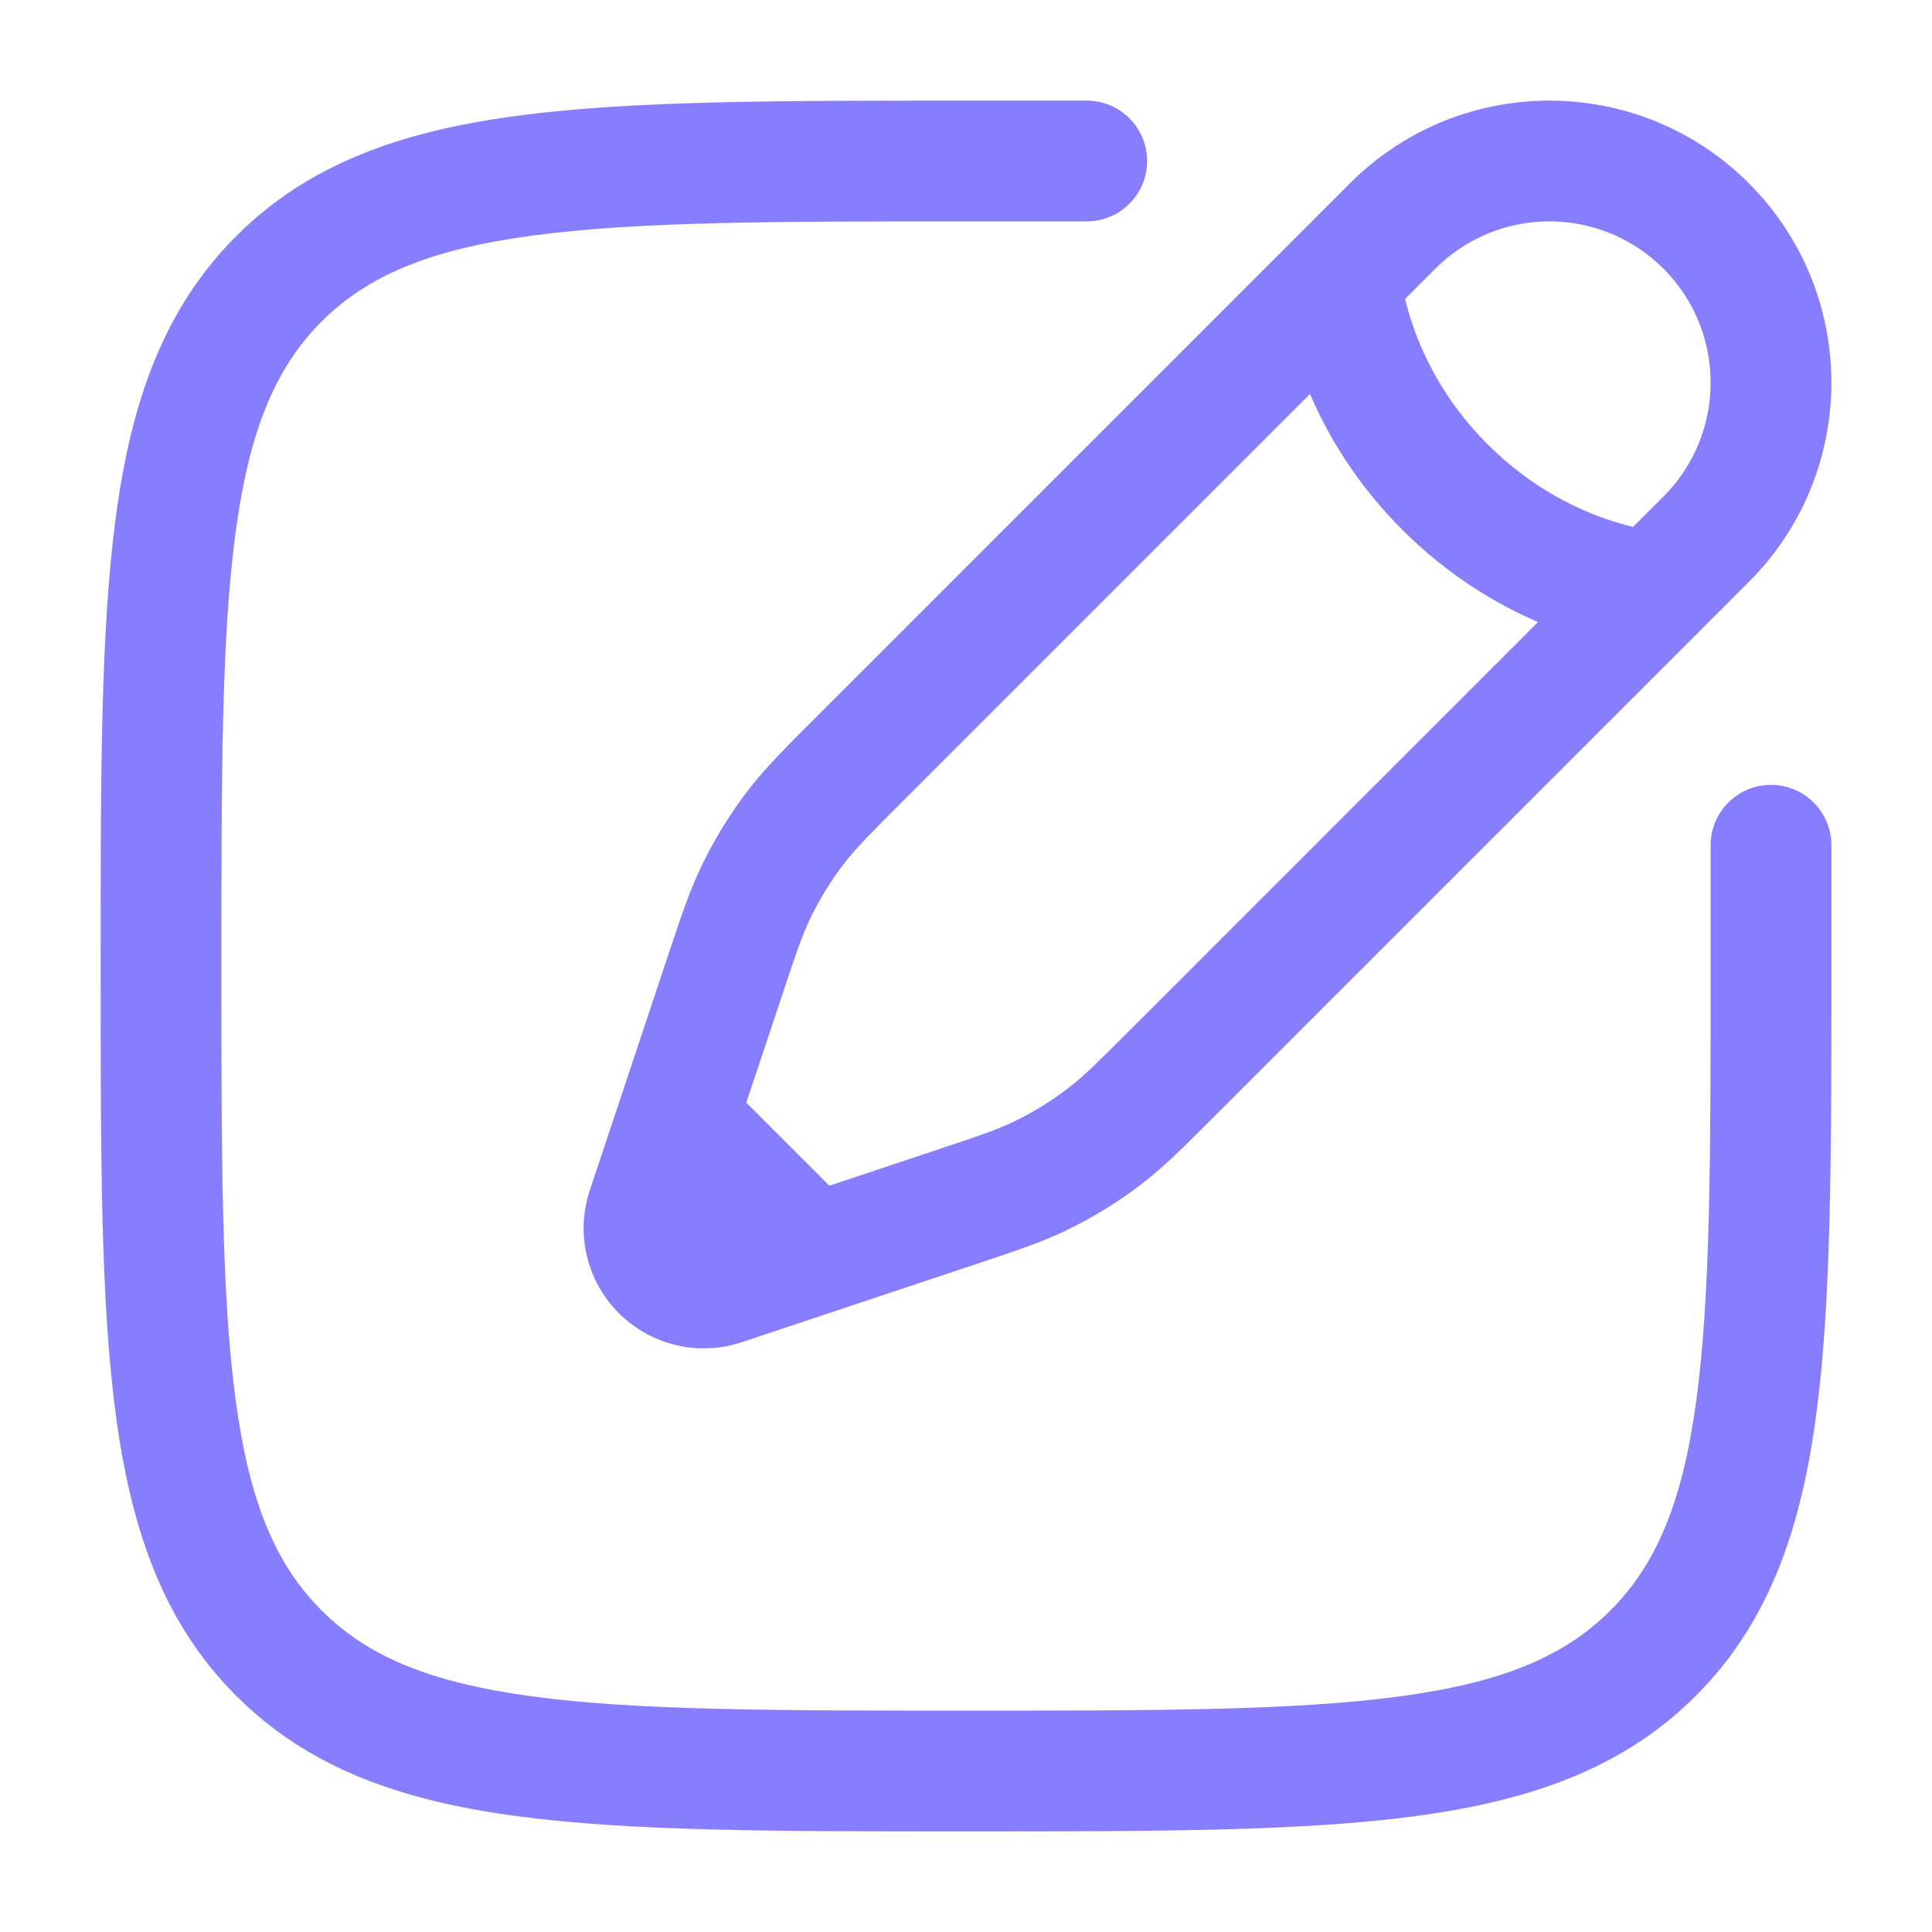
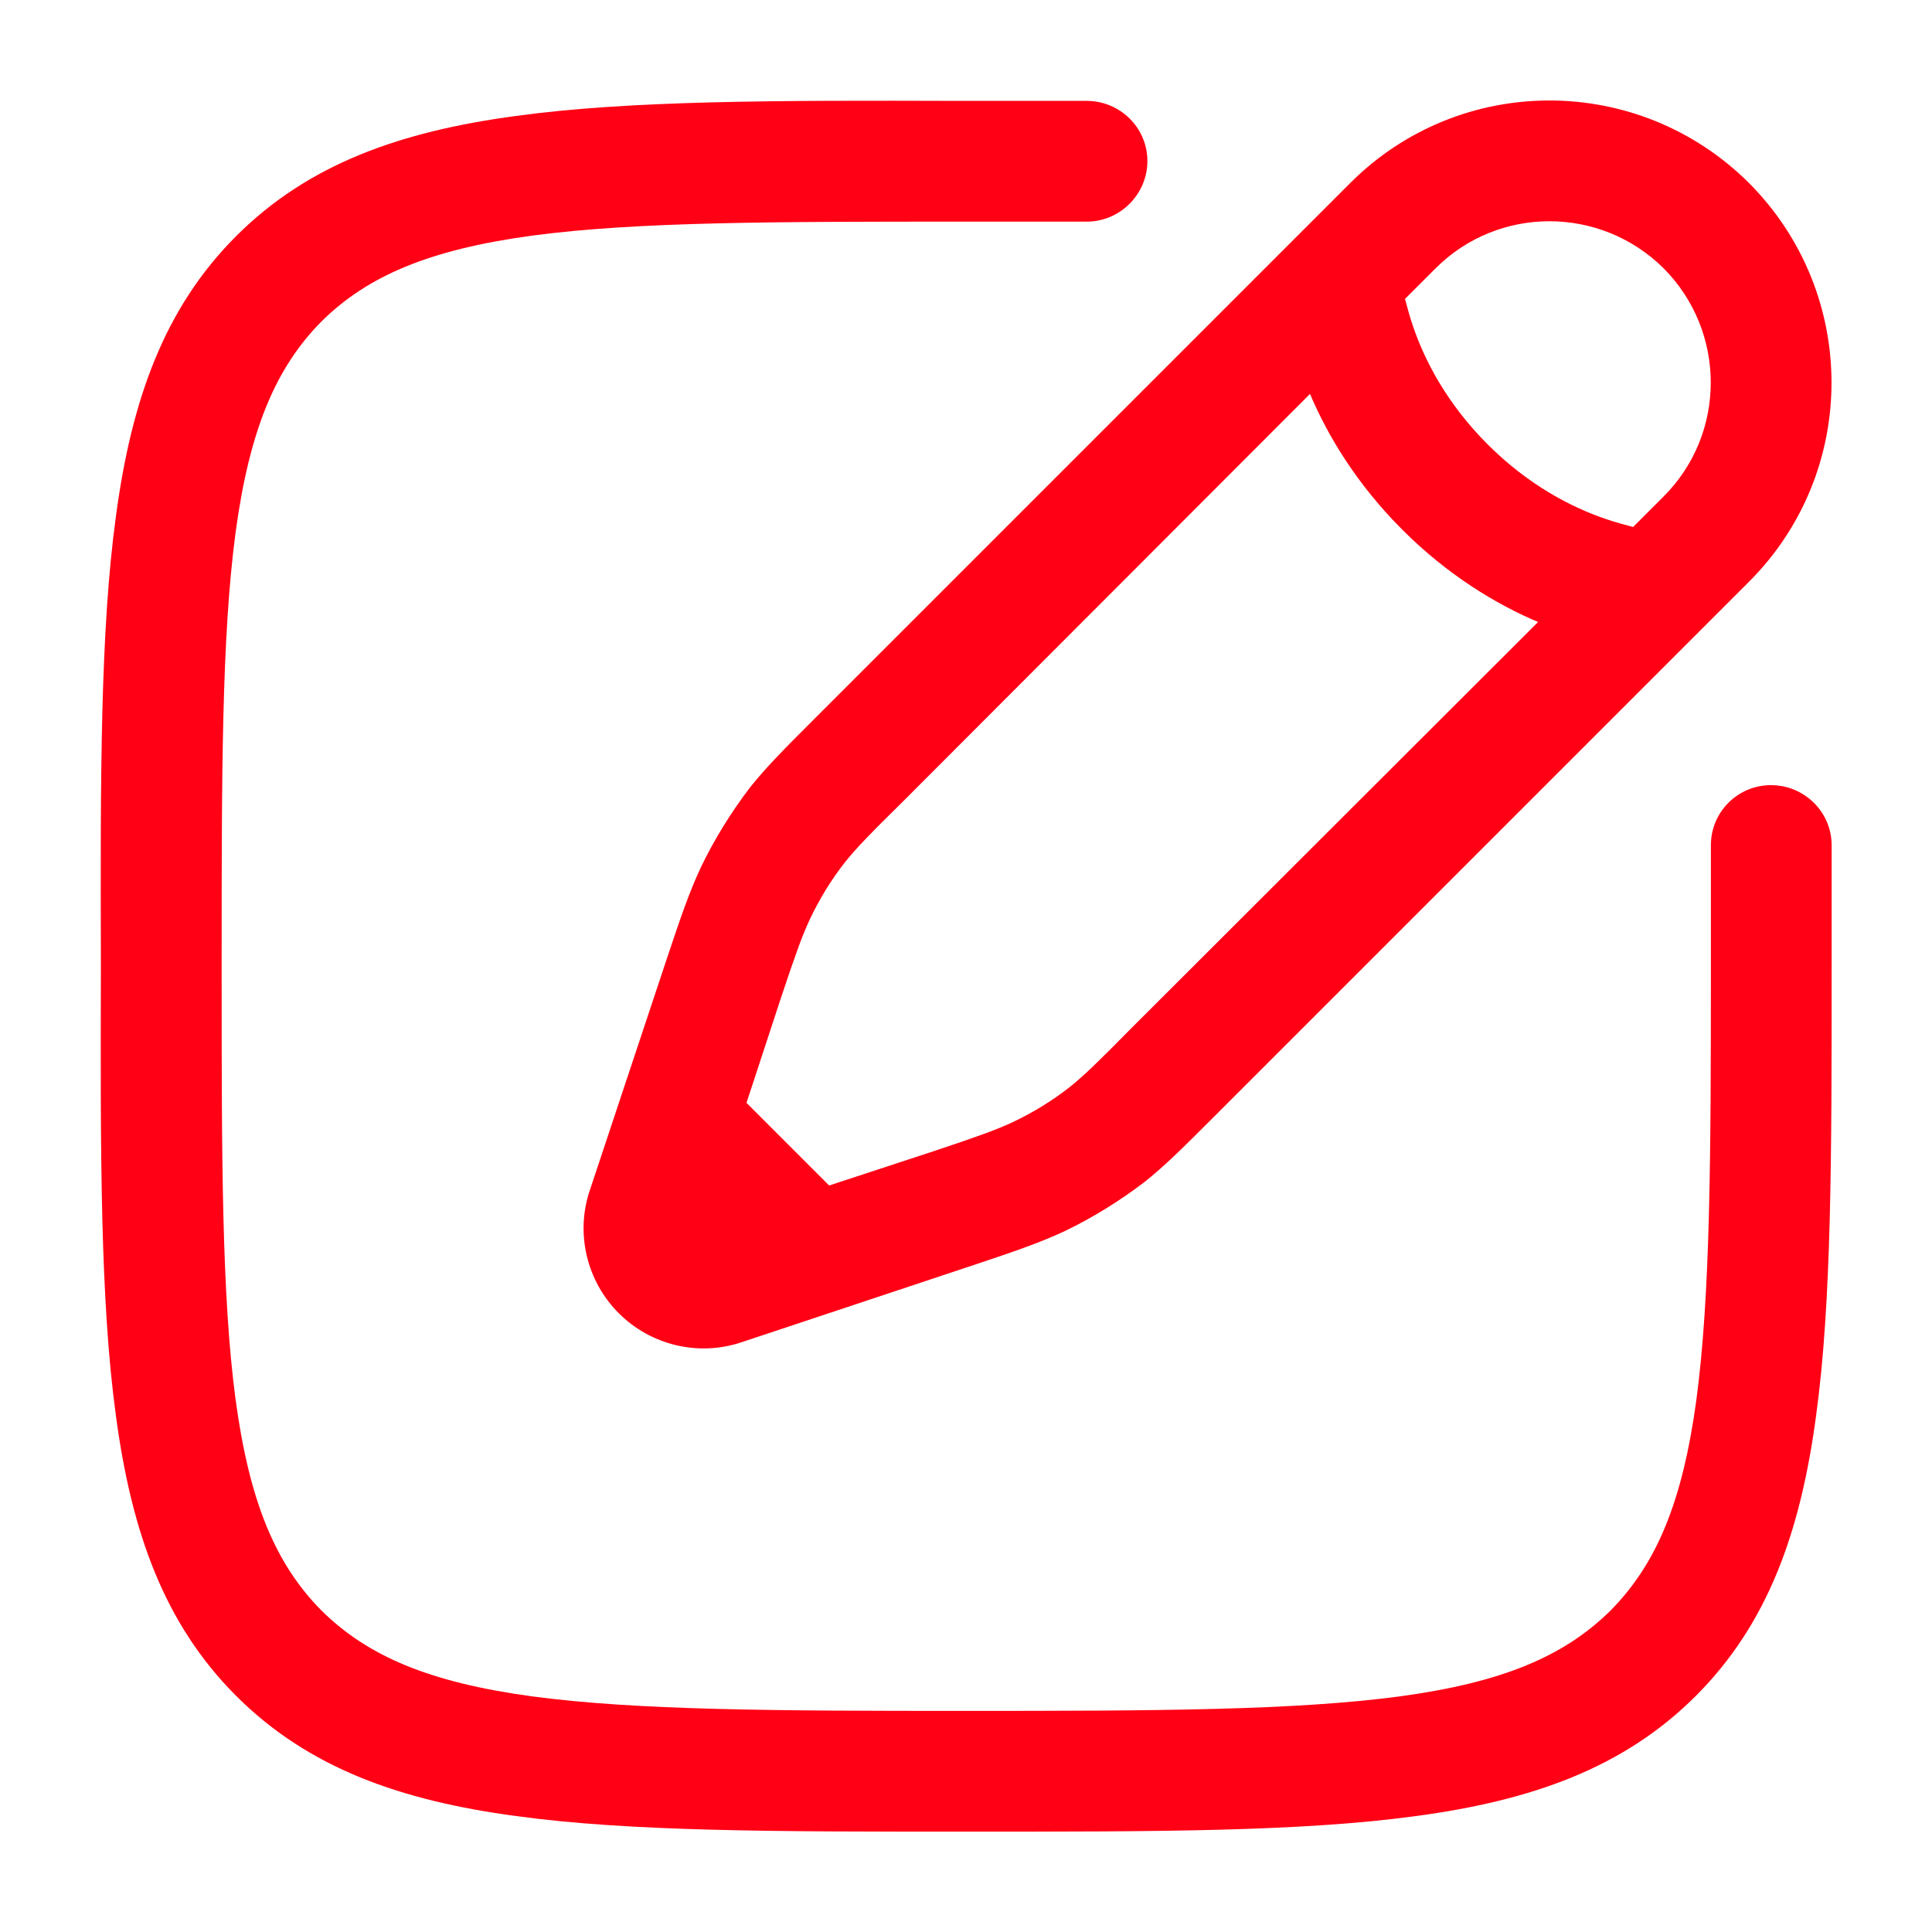
- <svg xmlns="http://www.w3.org/2000/svg" width="36" height="36" viewBox="0 0 36 36" fill="none">
-   <path fill-rule="evenodd" clip-rule="evenodd" d="M17.914 1.875H20.25C20.871 1.875 21.375 2.379 21.375 3C21.375 3.621 20.871 4.125 20.25 4.125H18C14.433 4.125 11.87 4.127 9.92 4.39C8.003 4.647 6.847 5.138 5.992 5.992C5.138 6.847 4.647 8.003 4.39 9.92C4.127 11.87 4.125 14.433 4.125 18C4.125 21.567 4.127 24.13 4.39 26.08C4.647 27.997 5.138 29.153 5.992 30.008C6.847 30.862 8.003 31.353 9.92 31.61C11.87 31.873 14.433 31.875 18 31.875C21.567 31.875 24.13 31.873 26.08 31.61C27.997 31.353 29.153 30.862 30.008 30.008C30.862 29.153 31.353 27.997 31.61 26.08C31.873 24.13 31.875 21.567 31.875 18V15.75C31.875 15.129 32.379 14.625 33 14.625C33.621 14.625 34.125 15.129 34.125 15.75V18.086C34.125 21.549 34.125 24.262 33.84 26.379C33.549 28.547 32.941 30.257 31.599 31.599C30.257 32.941 28.547 33.549 26.379 33.84C24.262 34.125 21.549 34.125 18.086 34.125H17.914C14.451 34.125 11.738 34.125 9.621 33.84C7.453 33.549 5.743 32.941 4.401 31.599C3.059 30.257 2.451 28.547 2.16 26.379C1.875 24.262 1.875 21.549 1.875 18.086V17.914C1.875 14.451 1.875 11.738 2.16 9.621C2.451 7.453 3.059 5.743 4.401 4.401C5.743 3.059 7.453 2.451 9.621 2.16C11.738 1.875 14.451 1.875 17.914 1.875ZM25.156 3.414C27.208 1.362 30.534 1.362 32.586 3.414C34.638 5.466 34.638 8.792 32.586 10.844L22.614 20.816C22.057 21.373 21.708 21.722 21.319 22.026C20.86 22.384 20.364 22.69 19.839 22.94C19.393 23.153 18.925 23.309 18.178 23.558L13.821 25.01C13.017 25.278 12.13 25.069 11.531 24.469C10.931 23.87 10.722 22.983 10.99 22.179L12.442 17.822C12.691 17.075 12.847 16.607 13.06 16.161C13.31 15.636 13.616 15.14 13.974 14.681C14.278 14.292 14.627 13.943 15.184 13.386L25.156 3.414ZM30.995 5.005C29.822 3.832 27.92 3.832 26.747 5.005L26.182 5.57C26.216 5.714 26.264 5.885 26.33 6.076C26.545 6.696 26.952 7.512 27.72 8.28C28.488 9.048 29.304 9.455 29.924 9.67C30.115 9.736 30.286 9.784 30.43 9.818L30.995 9.253C32.168 8.08 32.168 6.178 30.995 5.005ZM28.658 11.591C27.884 11.258 26.982 10.724 26.129 9.871C25.276 9.018 24.742 8.116 24.409 7.342L16.826 14.925C16.201 15.55 15.957 15.798 15.748 16.065C15.491 16.395 15.271 16.751 15.091 17.129C14.945 17.434 14.833 17.764 14.554 18.603L13.906 20.546L15.454 22.094L17.397 21.446C18.236 21.167 18.566 21.055 18.871 20.909C19.249 20.729 19.605 20.509 19.935 20.252C20.202 20.044 20.45 19.799 21.075 19.174L28.658 11.591Z" fill="#877EFF" />
+ <svg xmlns="http://www.w3.org/2000/svg" width="36" height="36">
+   <g class="layer">
+     <path clip-rule="evenodd" d="m17.91,1.88l2.34,0c0.62,0 1.13,0.5 1.13,1.12c0,0.62 -0.51,1.13 -1.13,1.13l-2.25,0c-3.57,0 -6.13,0 -8.08,0.26c-1.92,0.26 -3.07,0.75 -3.93,1.6c-0.85,0.86 -1.34,2.01 -1.6,3.93c-0.26,1.95 -0.26,4.51 -0.26,8.08c0,3.57 0,6.13 0.26,8.08c0.26,1.92 0.75,3.07 1.6,3.93c0.86,0.85 2.01,1.34 3.93,1.6c1.95,0.26 4.51,0.27 8.08,0.27c3.57,0 6.13,-0.01 8.08,-0.27c1.92,-0.26 3.07,-0.75 3.93,-1.6c0.85,-0.86 1.34,-2.01 1.6,-3.93c0.26,-1.95 0.27,-4.51 0.27,-8.08l0,-2.25c0,-0.62 0.5,-1.12 1.12,-1.12c0.62,0 1.13,0.5 1.13,1.12l0,2.34c0,3.46 0,6.17 -0.29,8.29c-0.29,2.17 -0.9,3.88 -2.24,5.22c-1.34,1.34 -3.05,1.95 -5.22,2.24c-2.12,0.29 -4.83,0.29 -8.29,0.29l-0.18,0c-3.46,0 -6.17,0 -8.29,-0.29c-2.17,-0.29 -3.88,-0.9 -5.22,-2.24c-1.34,-1.34 -1.95,-3.05 -2.24,-5.22c-0.29,-2.12 -0.29,-4.83 -0.28,-8.29l0,-0.18c-0.01,-3.46 -0.01,-6.17 0.28,-8.29c0.29,-2.17 0.9,-3.88 2.24,-5.22c1.34,-1.34 3.05,-1.95 5.22,-2.24c2.12,-0.29 4.83,-0.29 8.29,-0.28zm7.25,1.53c2.05,-2.05 5.37,-2.05 7.43,0c2.05,2.06 2.05,5.38 0,7.43l-9.98,9.98c-0.55,0.55 -0.9,0.9 -1.29,1.21c-0.46,0.35 -0.96,0.66 -1.48,0.91c-0.45,0.21 -0.91,0.37 -1.66,0.62l-4.36,1.45c-0.8,0.27 -1.69,0.06 -2.29,-0.54c-0.6,-0.6 -0.81,-1.49 -0.54,-2.29l1.45,-4.36c0.25,-0.75 0.41,-1.21 0.62,-1.66c0.25,-0.52 0.56,-1.02 0.91,-1.48c0.31,-0.39 0.66,-0.74 1.21,-1.29l9.98,-9.98zm5.84,1.59c-1.18,-1.17 -3.08,-1.17 -4.25,0l-0.57,0.57c0.04,0.14 0.08,0.31 0.15,0.51c0.21,0.62 0.62,1.43 1.39,2.2c0.77,0.77 1.58,1.18 2.2,1.39c0.2,0.07 0.37,0.11 0.51,0.15l0.57,-0.57c1.17,-1.17 1.17,-3.07 0,-4.25zm-2.34,6.59c-0.78,-0.33 -1.68,-0.87 -2.53,-1.72c-0.85,-0.85 -1.39,-1.75 -1.72,-2.53l-7.58,7.59c-0.63,0.62 -0.87,0.87 -1.08,1.13c-0.26,0.33 -0.48,0.69 -0.66,1.07c-0.14,0.3 -0.26,0.63 -0.54,1.47l-0.64,1.95l1.54,1.54l1.95,-0.64c0.84,-0.28 1.17,-0.4 1.47,-0.54c0.38,-0.18 0.74,-0.4 1.07,-0.66c0.26,-0.21 0.51,-0.45 1.13,-1.08l7.59,-7.58z" fill="#ff0015" fill-rule="evenodd" id="svg_1" />
+   </g>
</svg>
